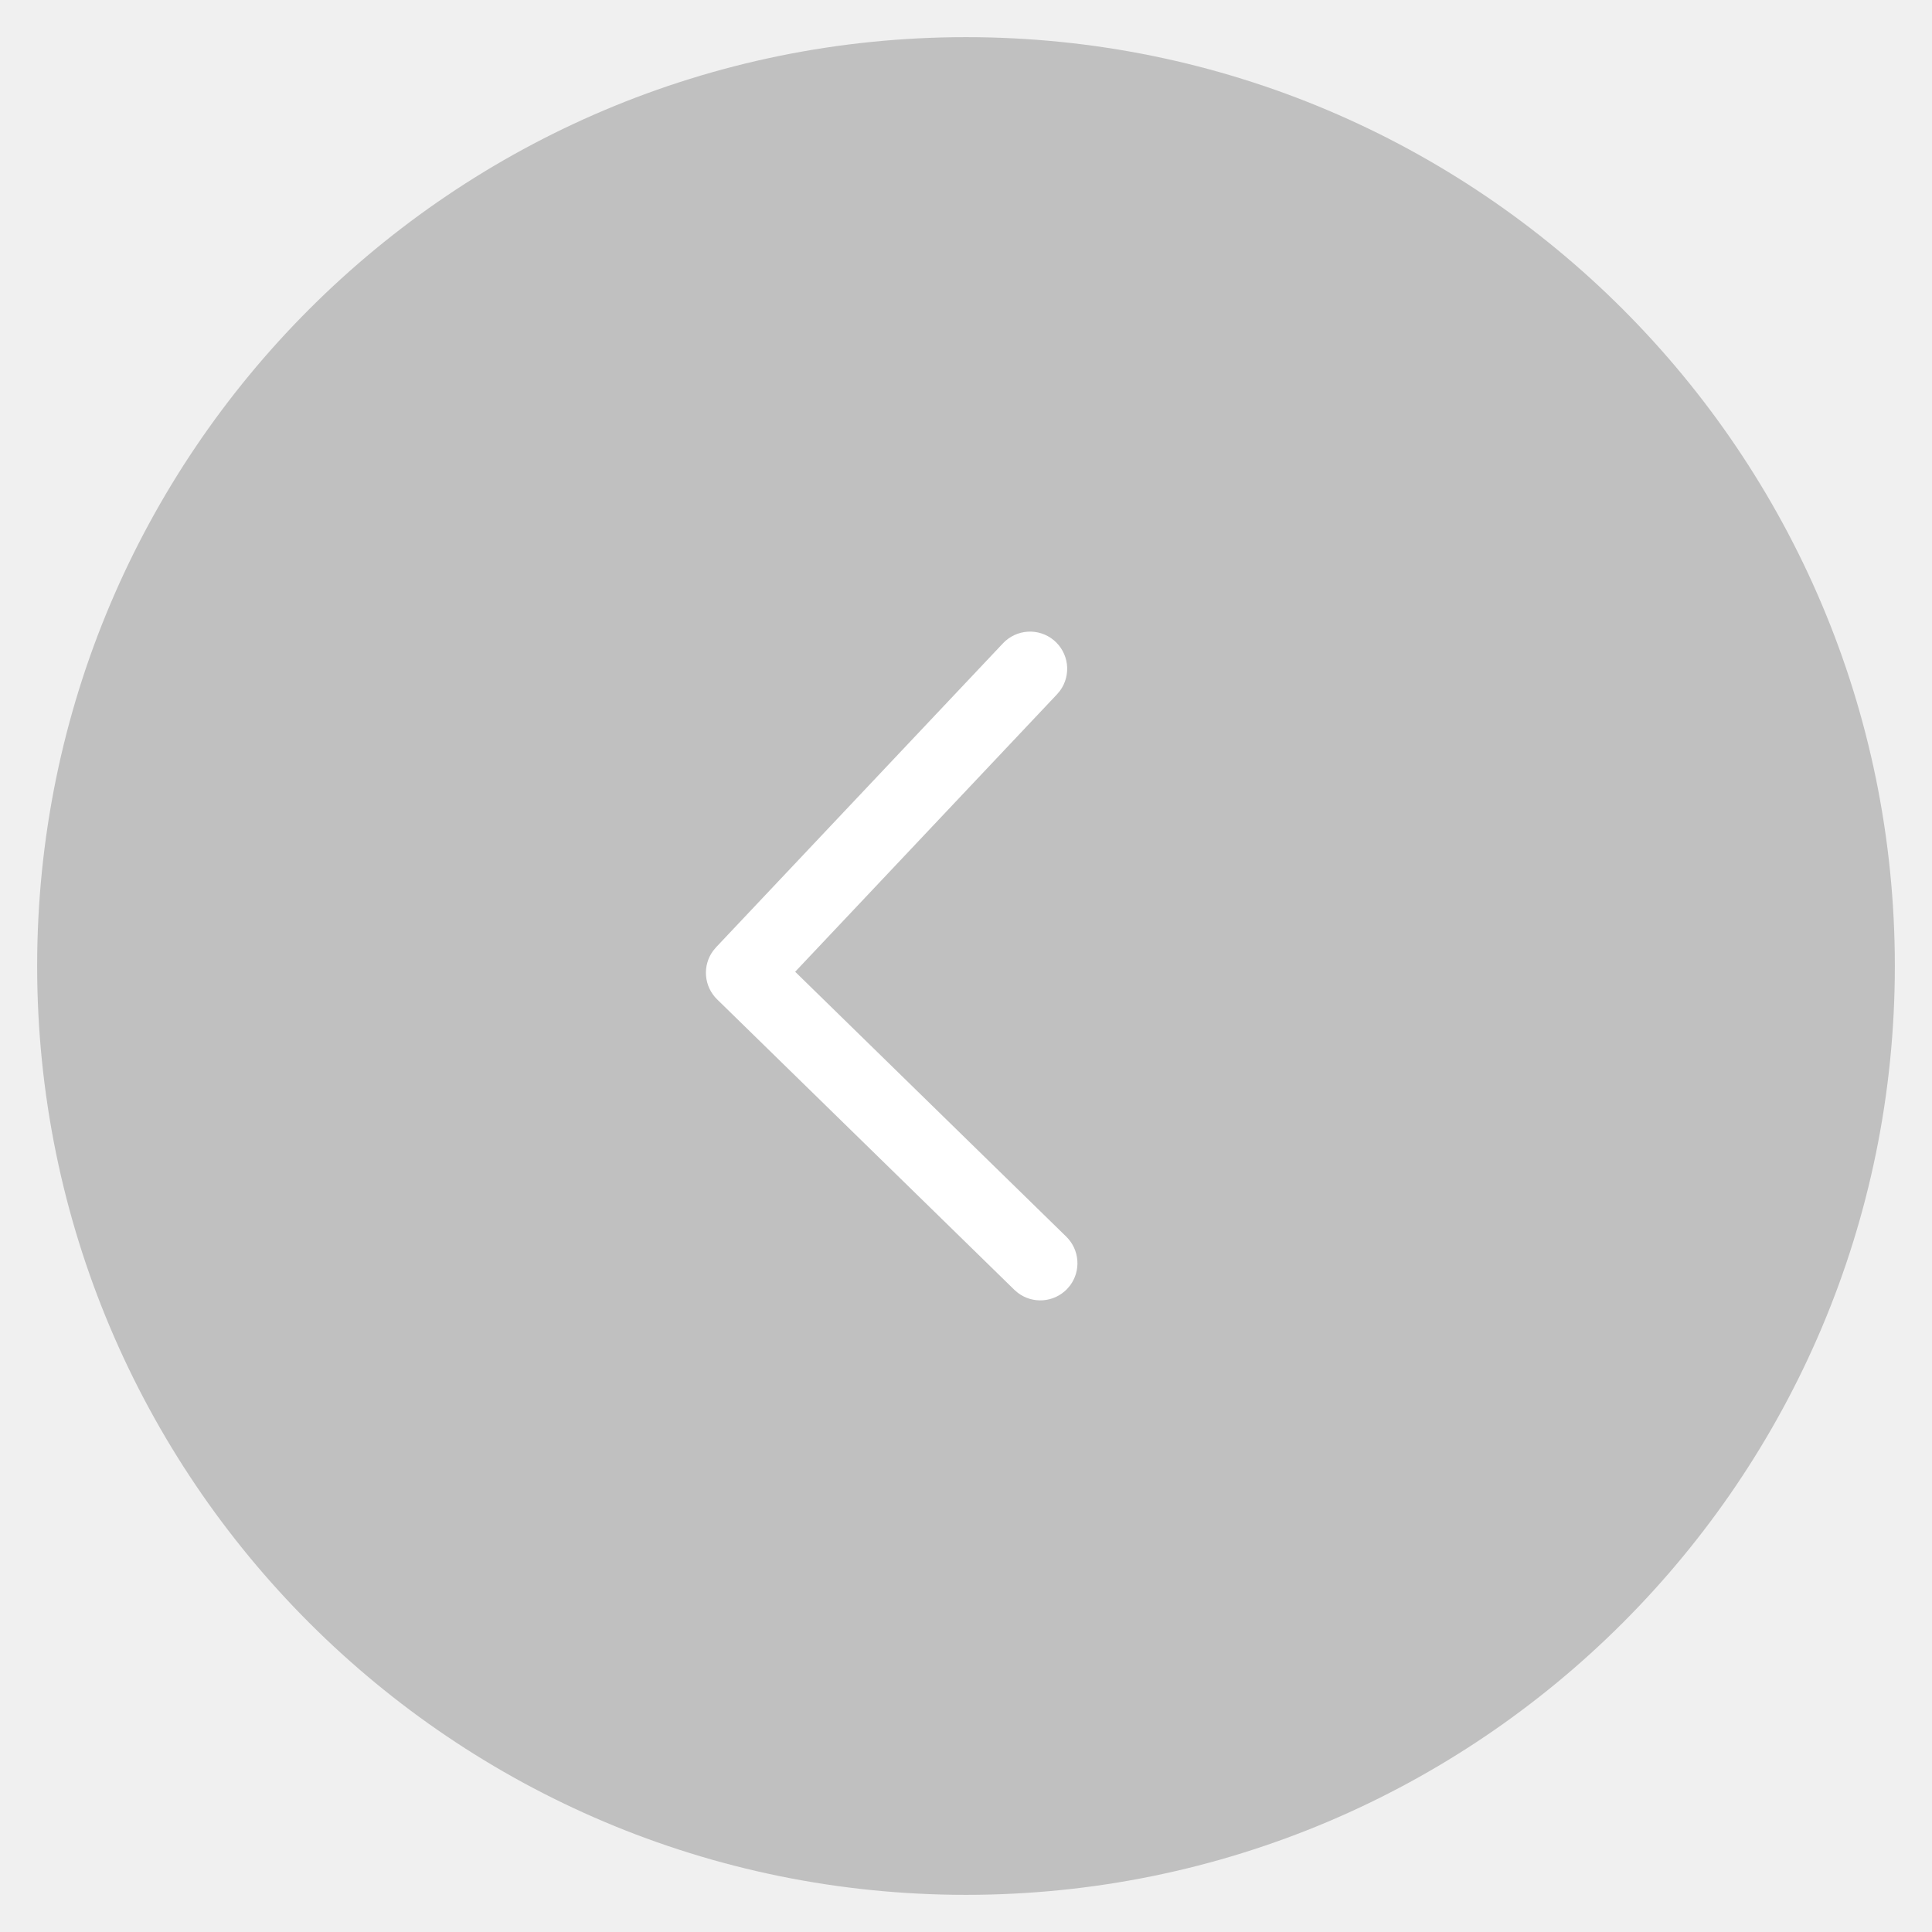
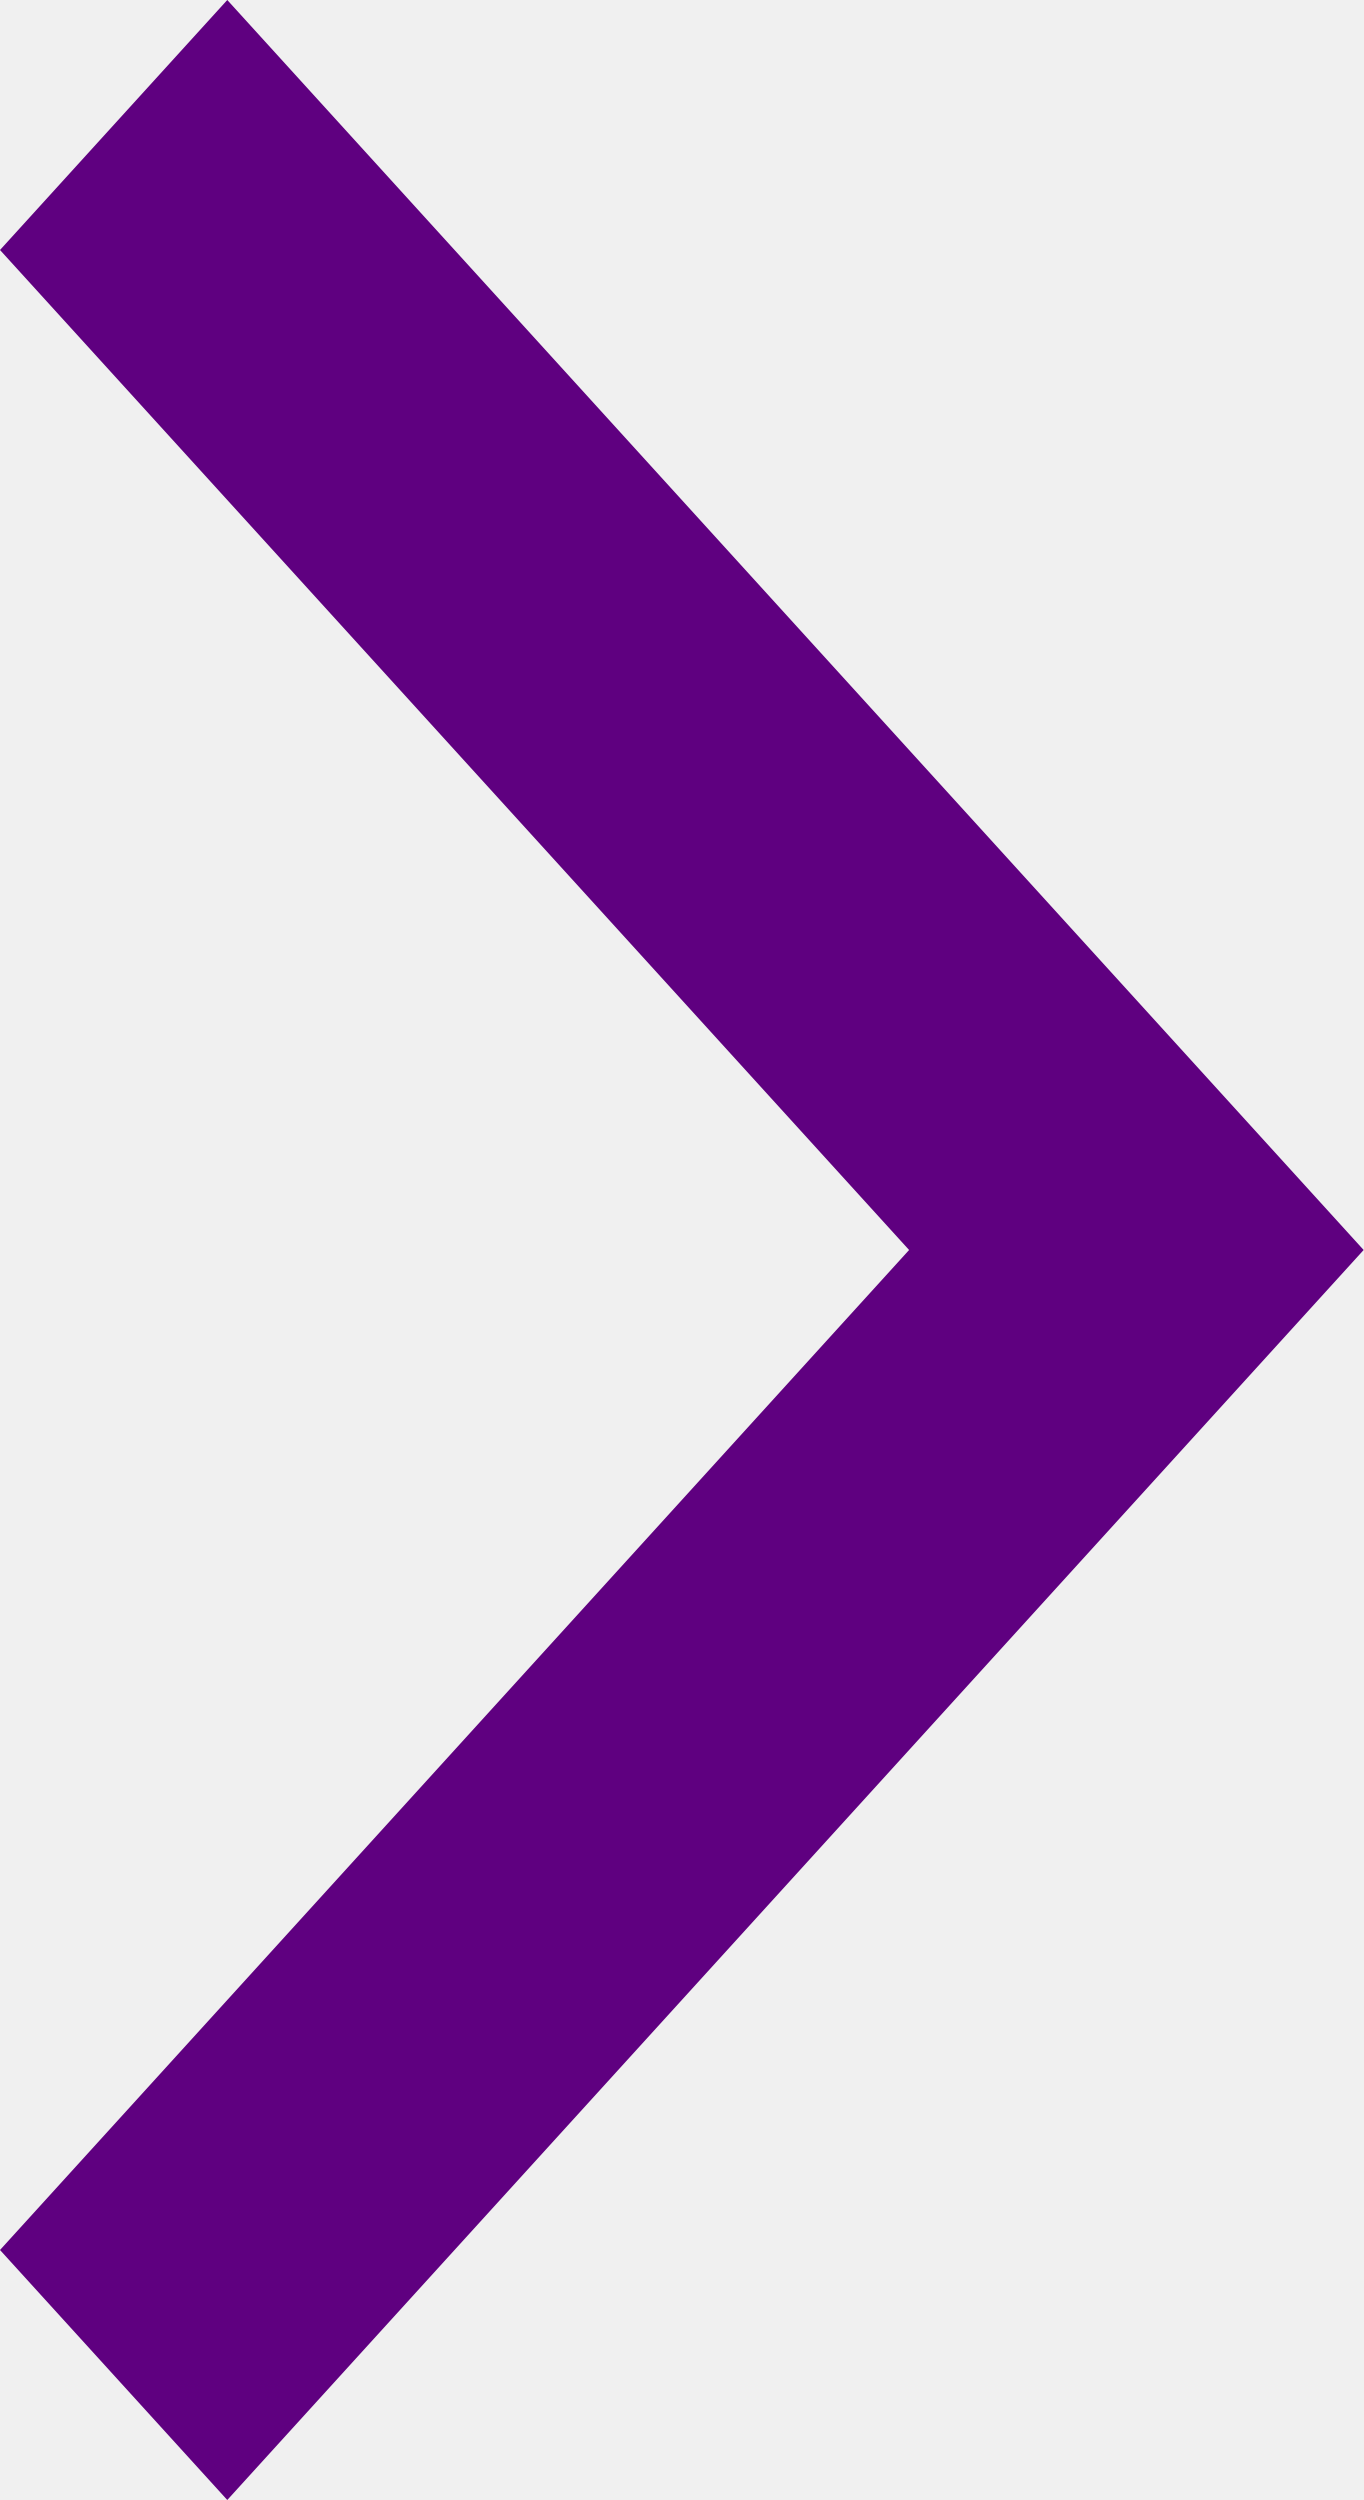
- <svg xmlns="http://www.w3.org/2000/svg" width="52" height="52" viewBox="0 0 52 52" fill="none">
-   <path d="M26 51C12.193 51 1 39.807 1 26C1 12.193 12.193 1 26 1C39.807 1 51 12.193 51 26C51 39.807 39.807 51 26 51Z" fill="black" fill-opacity="0.2" />
-   <path d="M28.715 34.699C28.545 34.873 28.317 34.979 28.074 34.997C27.831 35.015 27.59 34.944 27.396 34.797L27.301 34.715L19.301 26.898C19.129 26.73 19.023 26.505 19.003 26.265C18.983 26.025 19.051 25.786 19.193 25.592L19.273 25.496L26.996 17.314C27.171 17.129 27.409 17.017 27.663 17.002C27.917 16.986 28.167 17.068 28.363 17.231C28.558 17.394 28.685 17.625 28.716 17.877C28.747 18.13 28.681 18.385 28.531 18.59L28.451 18.686L21.402 26.155L28.699 33.285C28.873 33.455 28.979 33.683 28.997 33.926C29.015 34.169 28.944 34.41 28.797 34.604L28.715 34.699Z" fill="white" />
+ <svg xmlns="http://www.w3.org/2000/svg" width="6" height="11" viewBox="0 0 6 11" fill="none">
+   <g clip-path="url(#clip0_42_2329)">
+     <path fill-rule="evenodd" clip-rule="evenodd" d="M1 11L6 5.5L1 0L0 1.1L4 5.5L0 9.9L1 11Z" fill="#5F0080" />
+   </g>
+   <defs>
+     <clipPath id="clip0_42_2329">
+       <rect width="6" height="11" fill="white" />
+     </clipPath>
+   </defs>
</svg>
